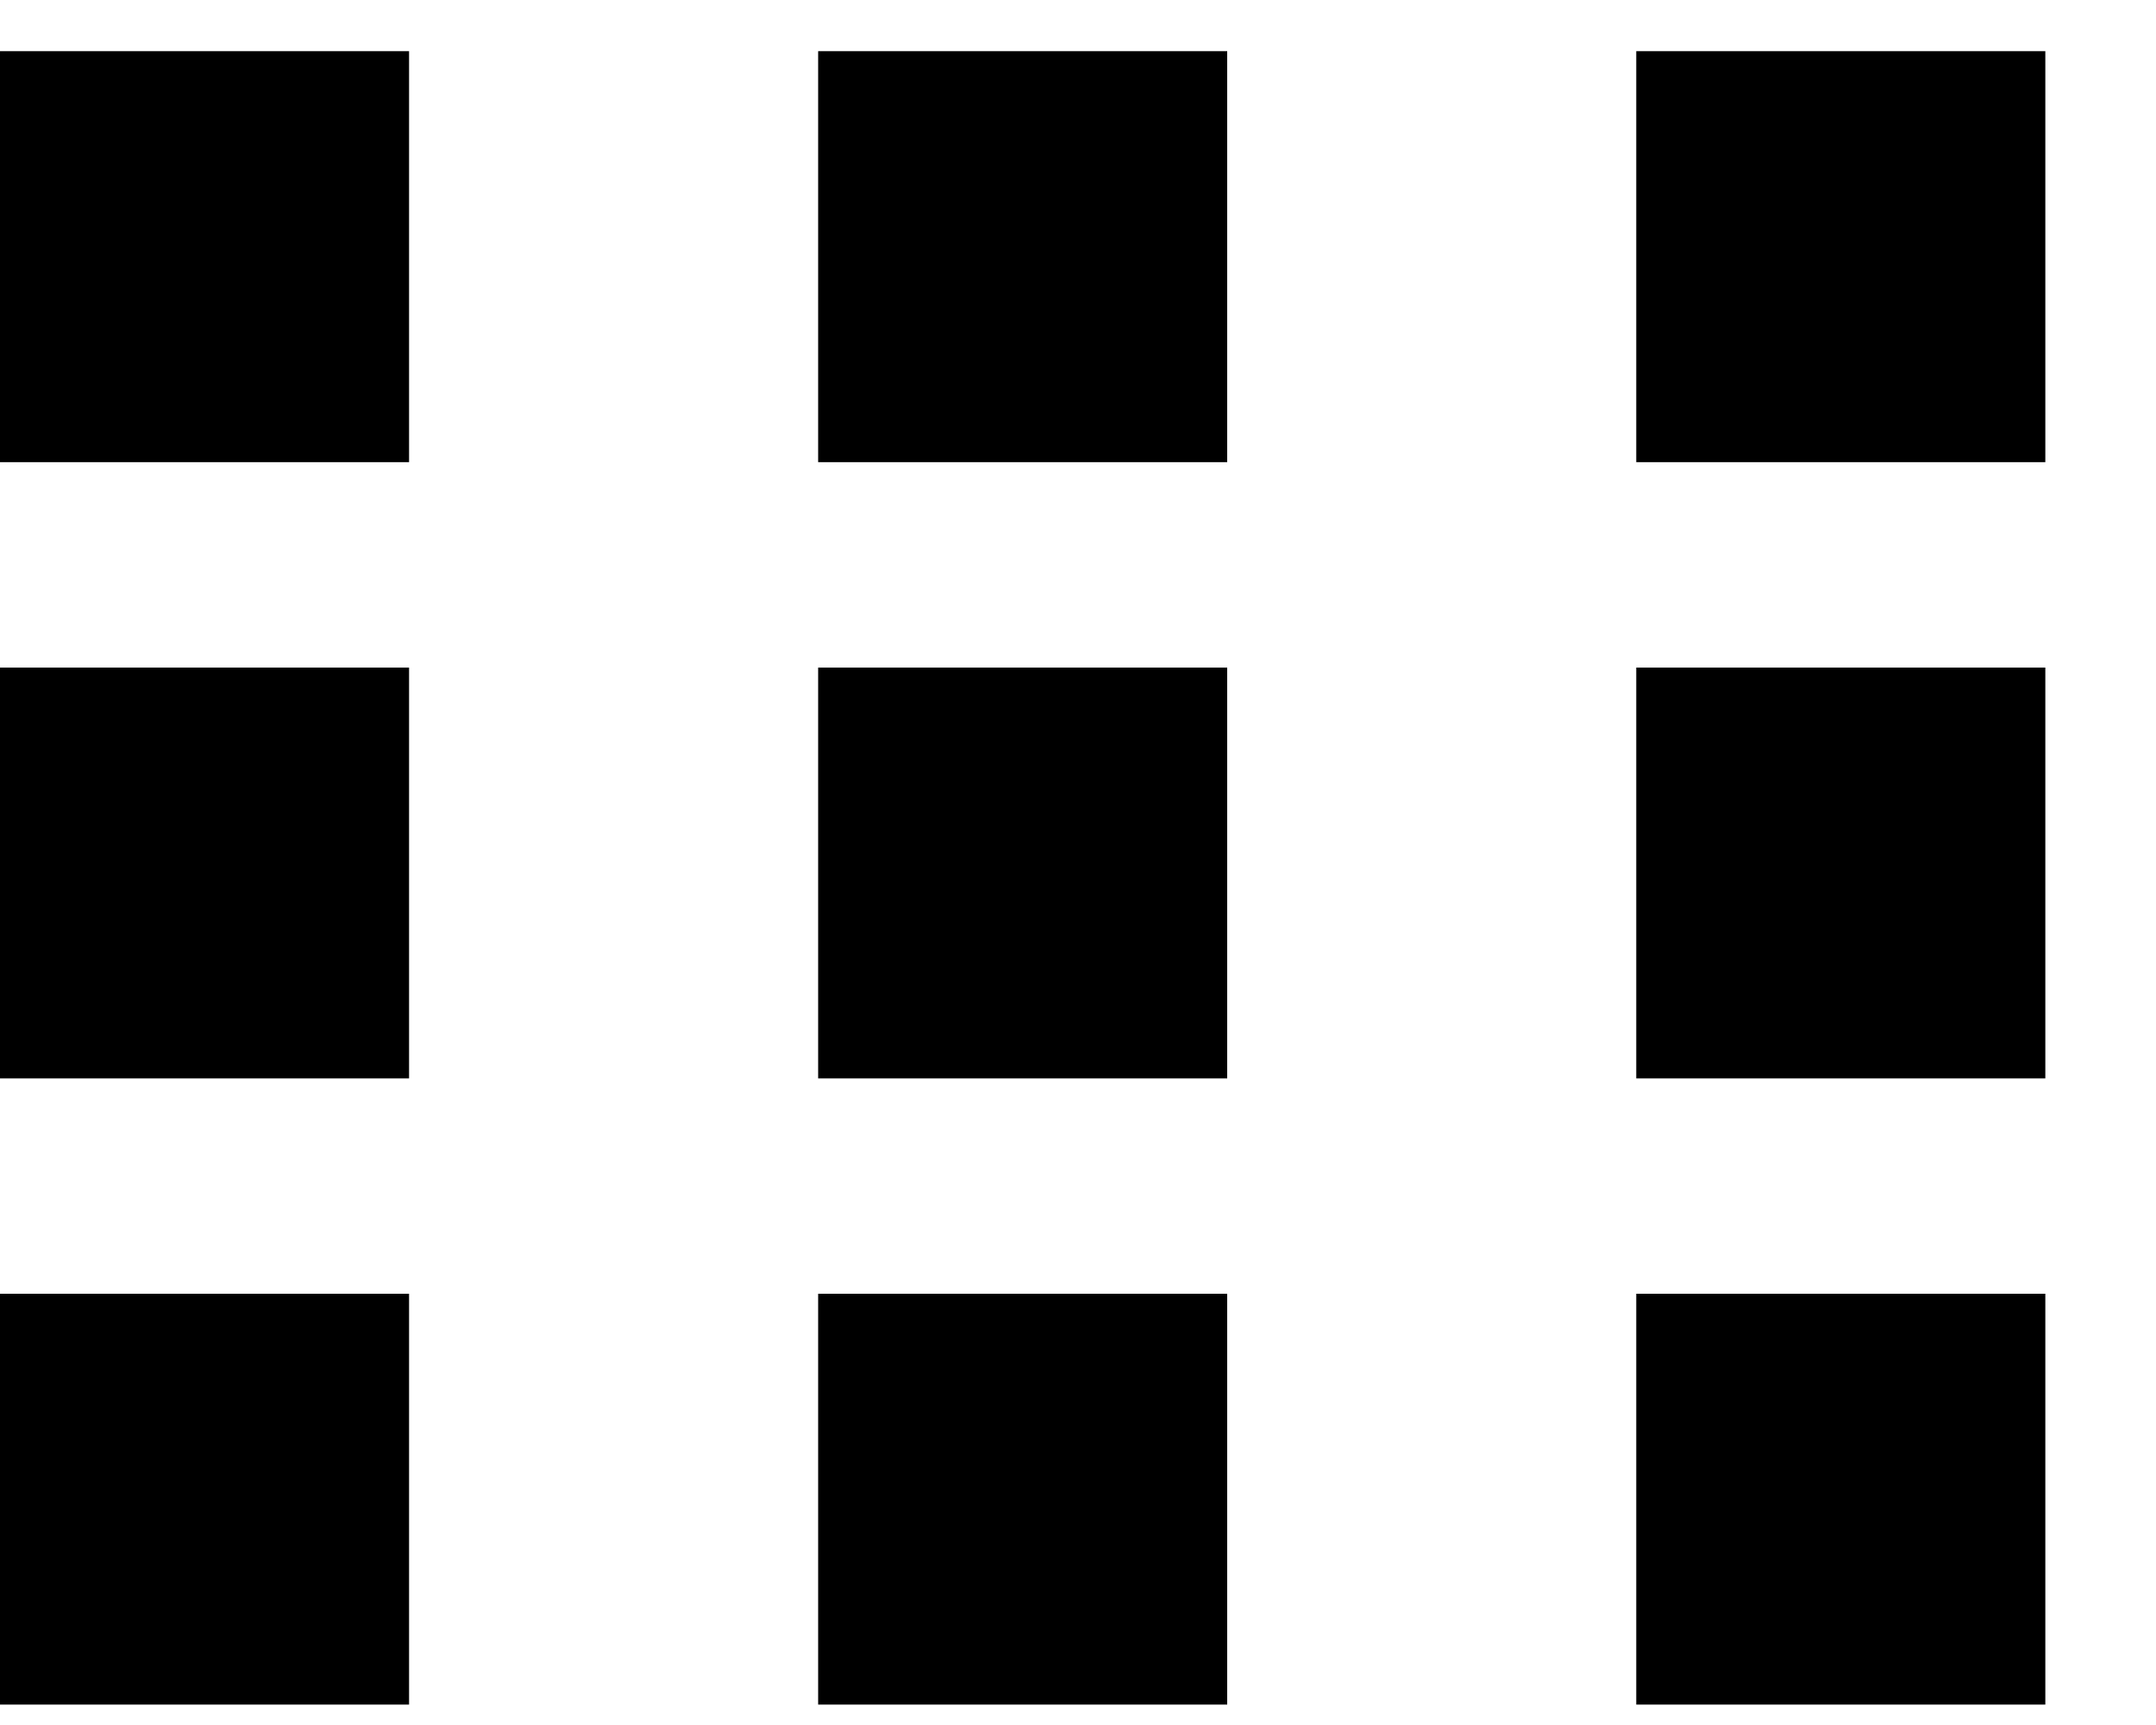
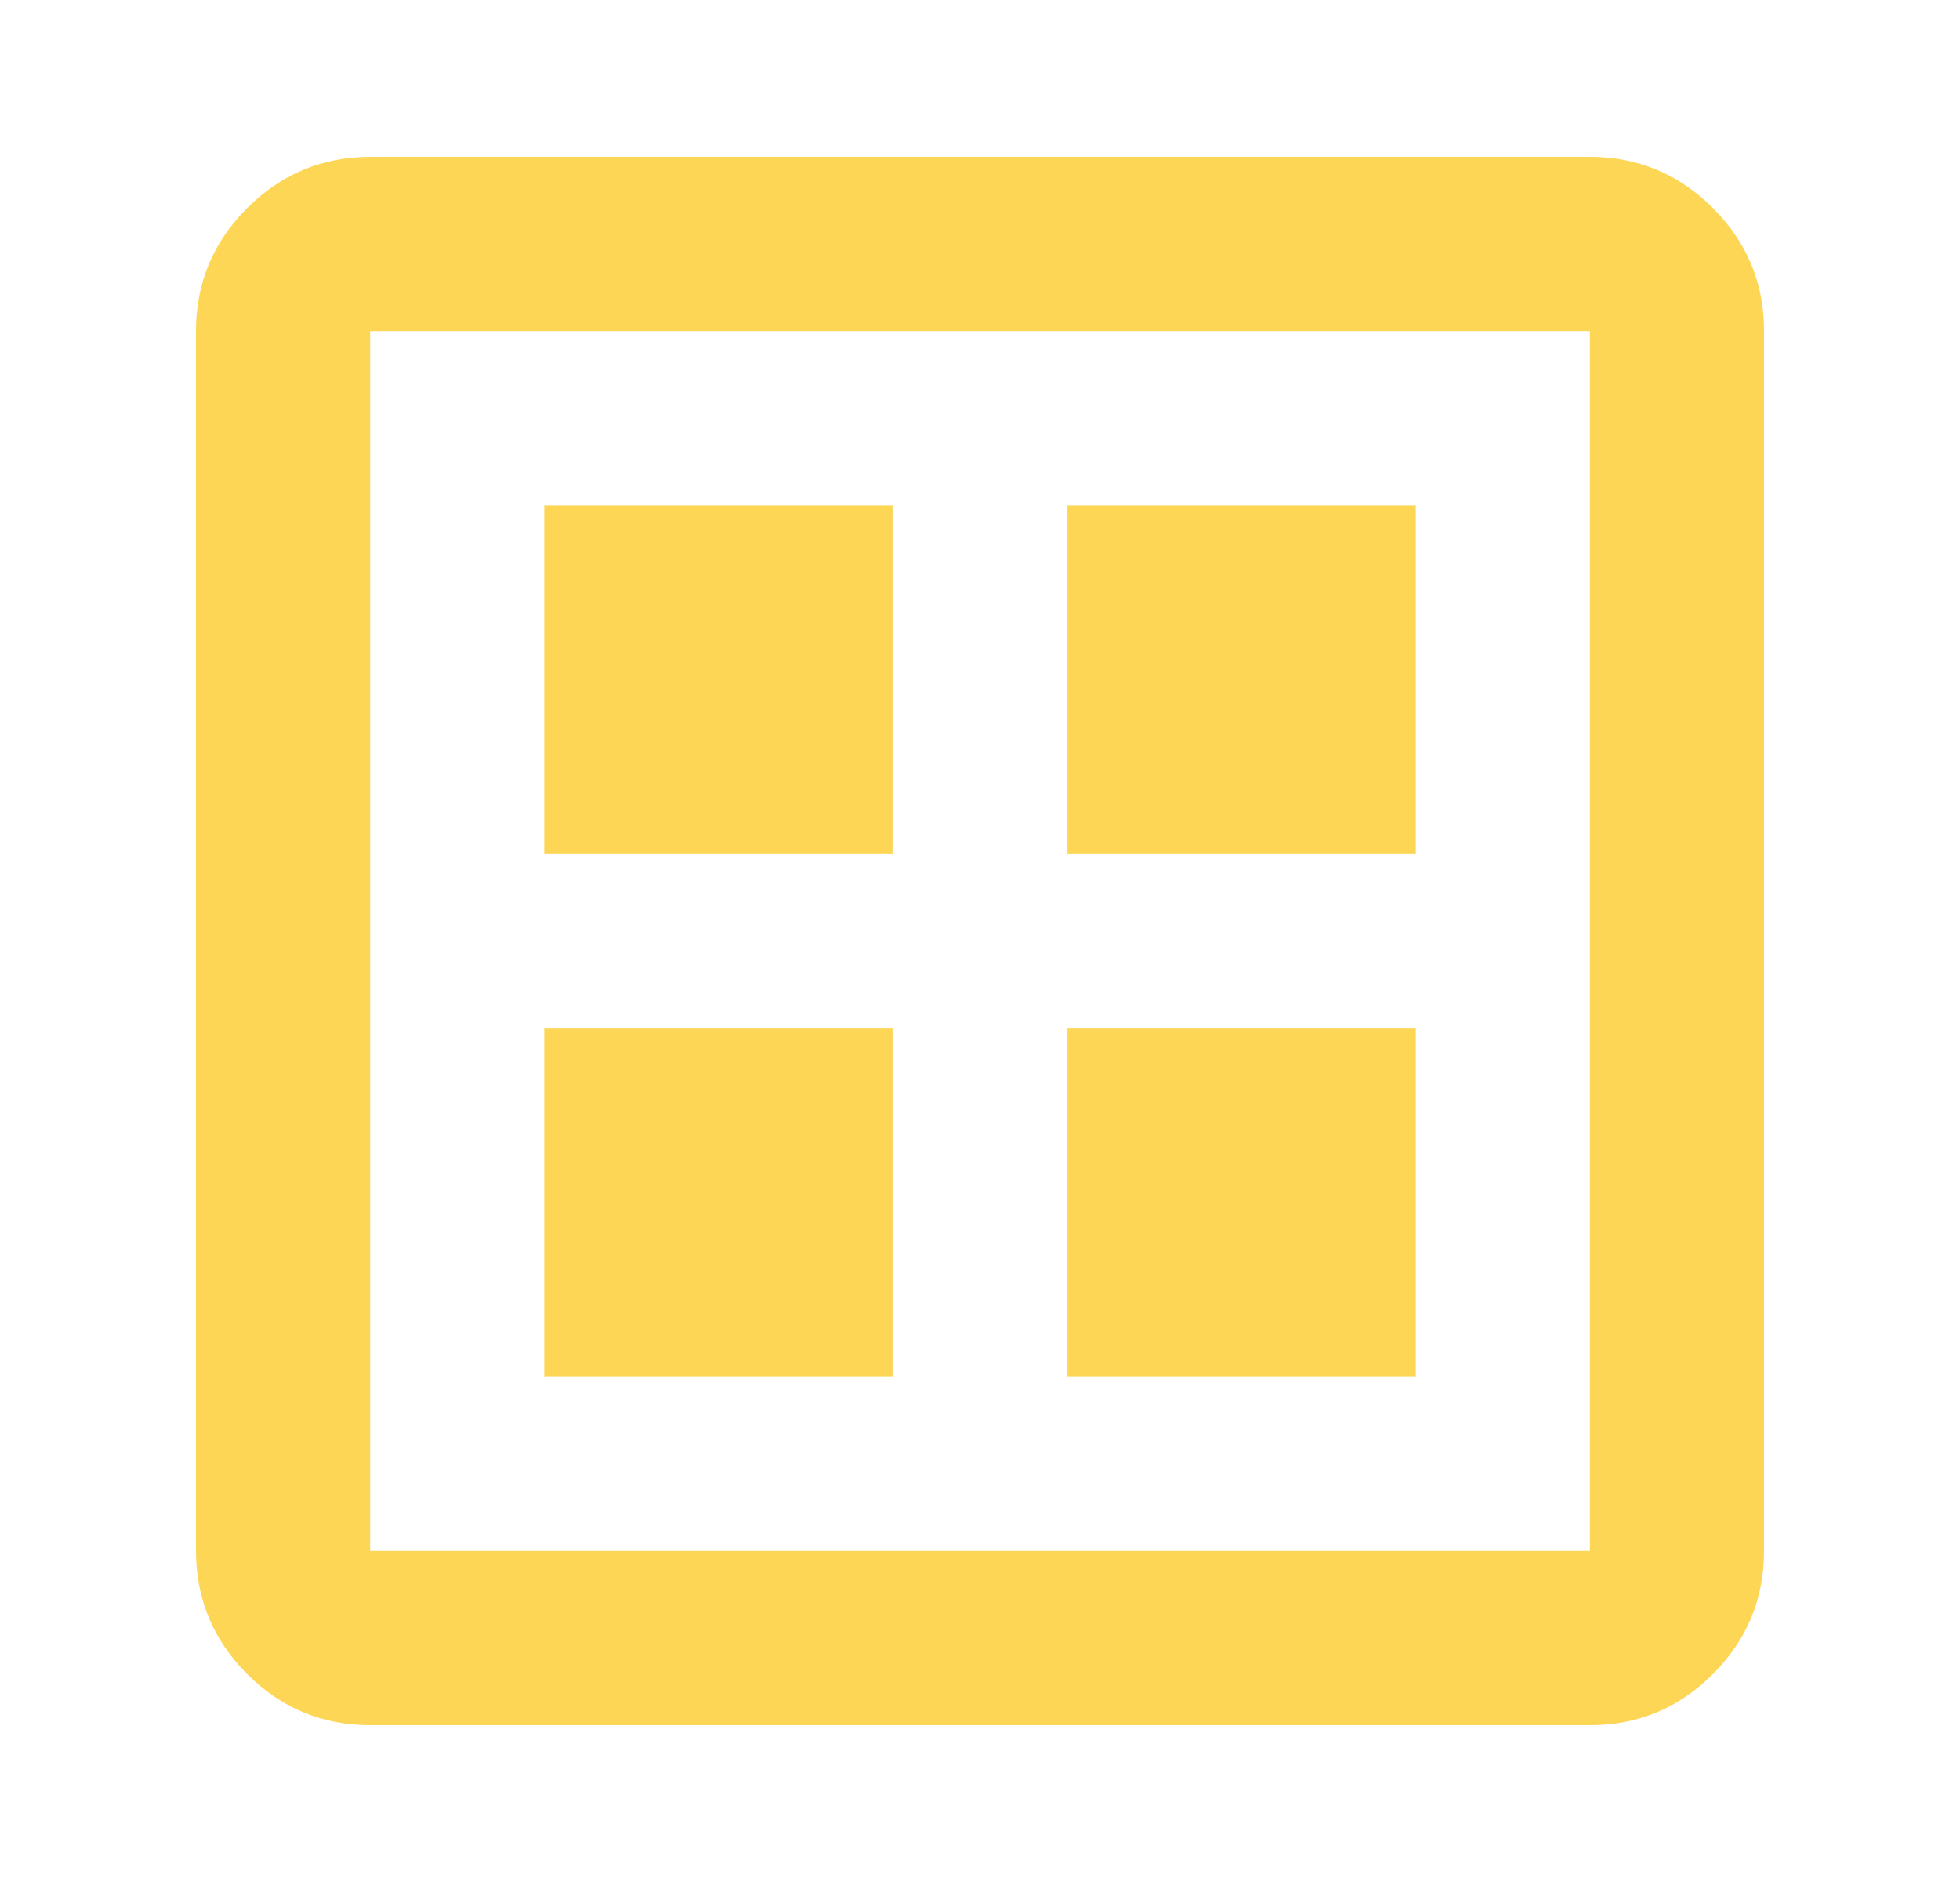
- <svg xmlns="http://www.w3.org/2000/svg" width="15" height="12" viewBox="0 0 15 12">
-   <path fill-rule="evenodd" clip-rule="evenodd" d="M2.846 0.356H0V3.215H2.846V0.356ZM2.846 4.644H0V7.502H2.846V4.644ZM0 9H2.846V11.858H0V9ZM8.538 0.356H5.692V3.215H8.538V0.356ZM5.692 4.644H8.538V7.502H5.692V4.644ZM8.538 9H5.692V11.858H8.538V9ZM11.384 0.356H14.23V3.215H11.384V0.356ZM14.23 4.644H11.384V7.502H14.23V4.644ZM11.384 9H14.23V11.858H11.384V9Z" />
+ <svg xmlns="http://www.w3.org/2000/svg" width="25" height="24" viewBox="0 0 25 24" fill="none">
+   <path d="M6.944 17.556H11.389V13.111H6.944V17.556ZM13.611 17.556H18.056V13.111H13.611V17.556ZM6.944 10.889H11.389V6.444H6.944V10.889ZM13.611 10.889H18.056V6.444H13.611V10.889ZM4.722 22C4.111 22 3.588 21.783 3.153 21.348C2.719 20.913 2.501 20.39 2.5 19.778V4.222C2.5 3.611 2.718 3.088 3.153 2.653C3.589 2.219 4.112 2.001 4.722 2H20.278C20.889 2 21.412 2.218 21.848 2.653C22.283 3.089 22.501 3.612 22.5 4.222V19.778C22.5 20.389 22.283 20.912 21.848 21.348C21.413 21.783 20.89 22.001 20.278 22H4.722ZM4.722 19.778H20.278V4.222H4.722V19.778Z" fill="#FDD655" />
</svg>
